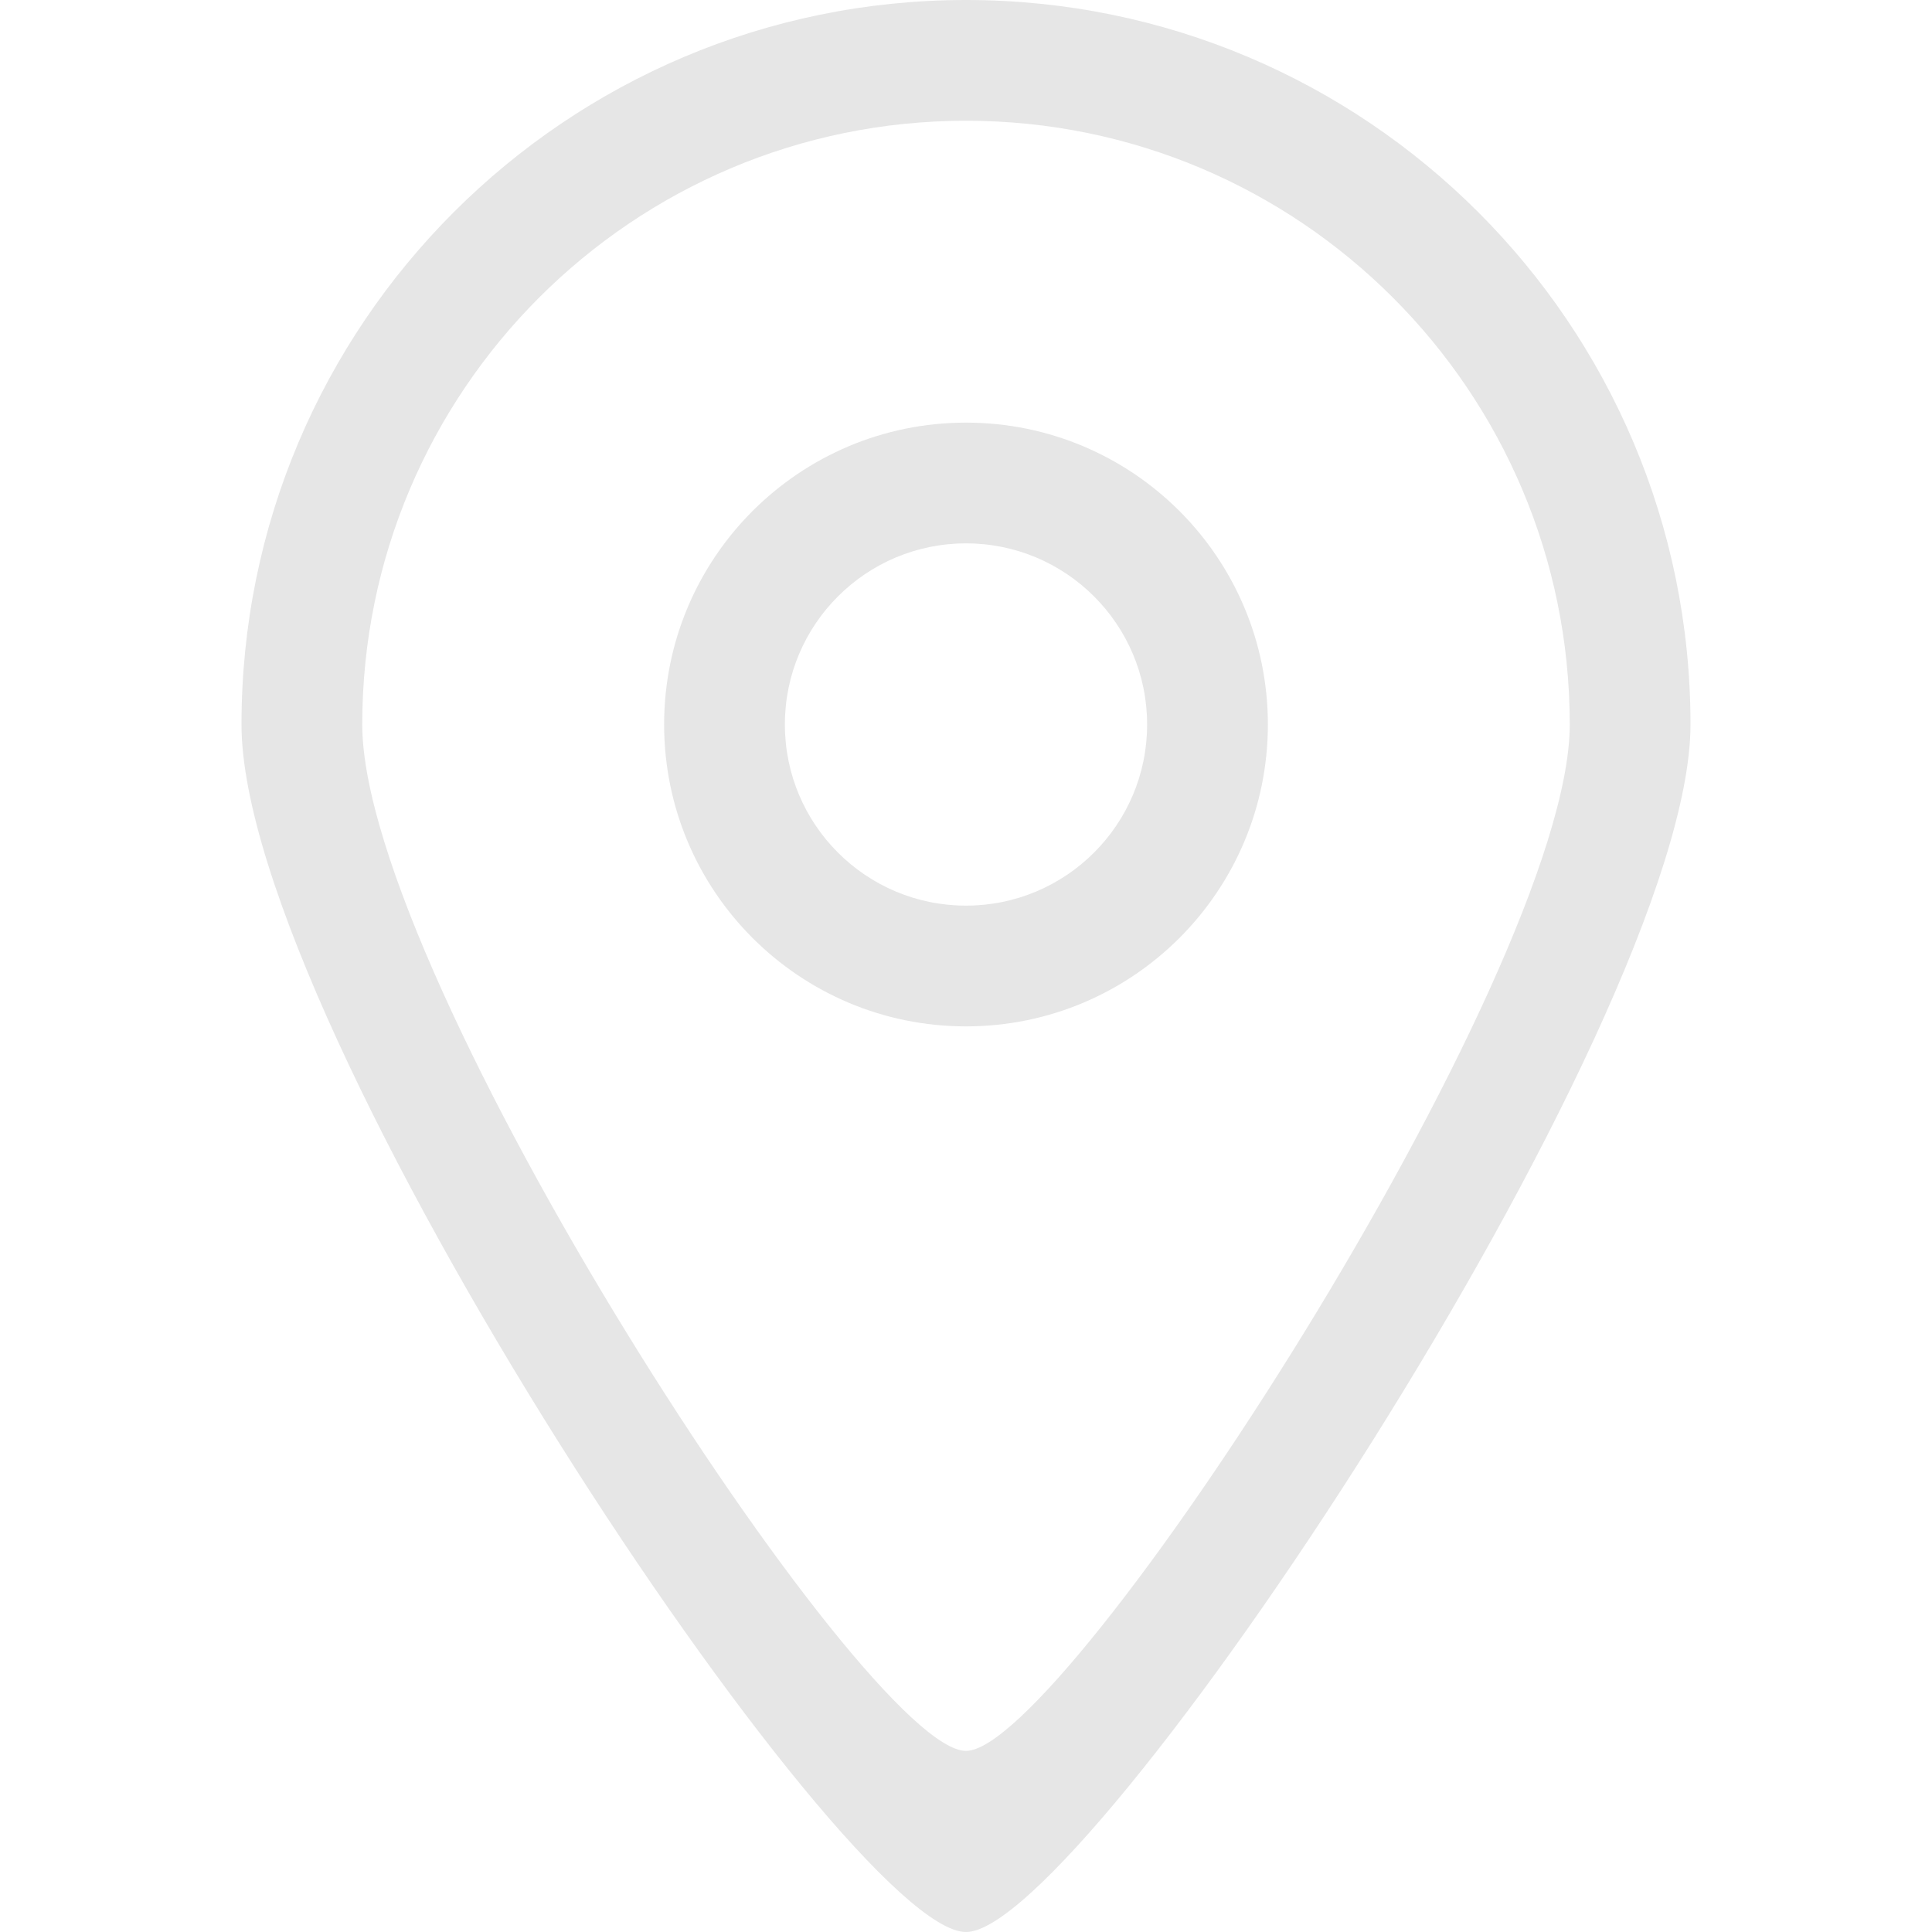
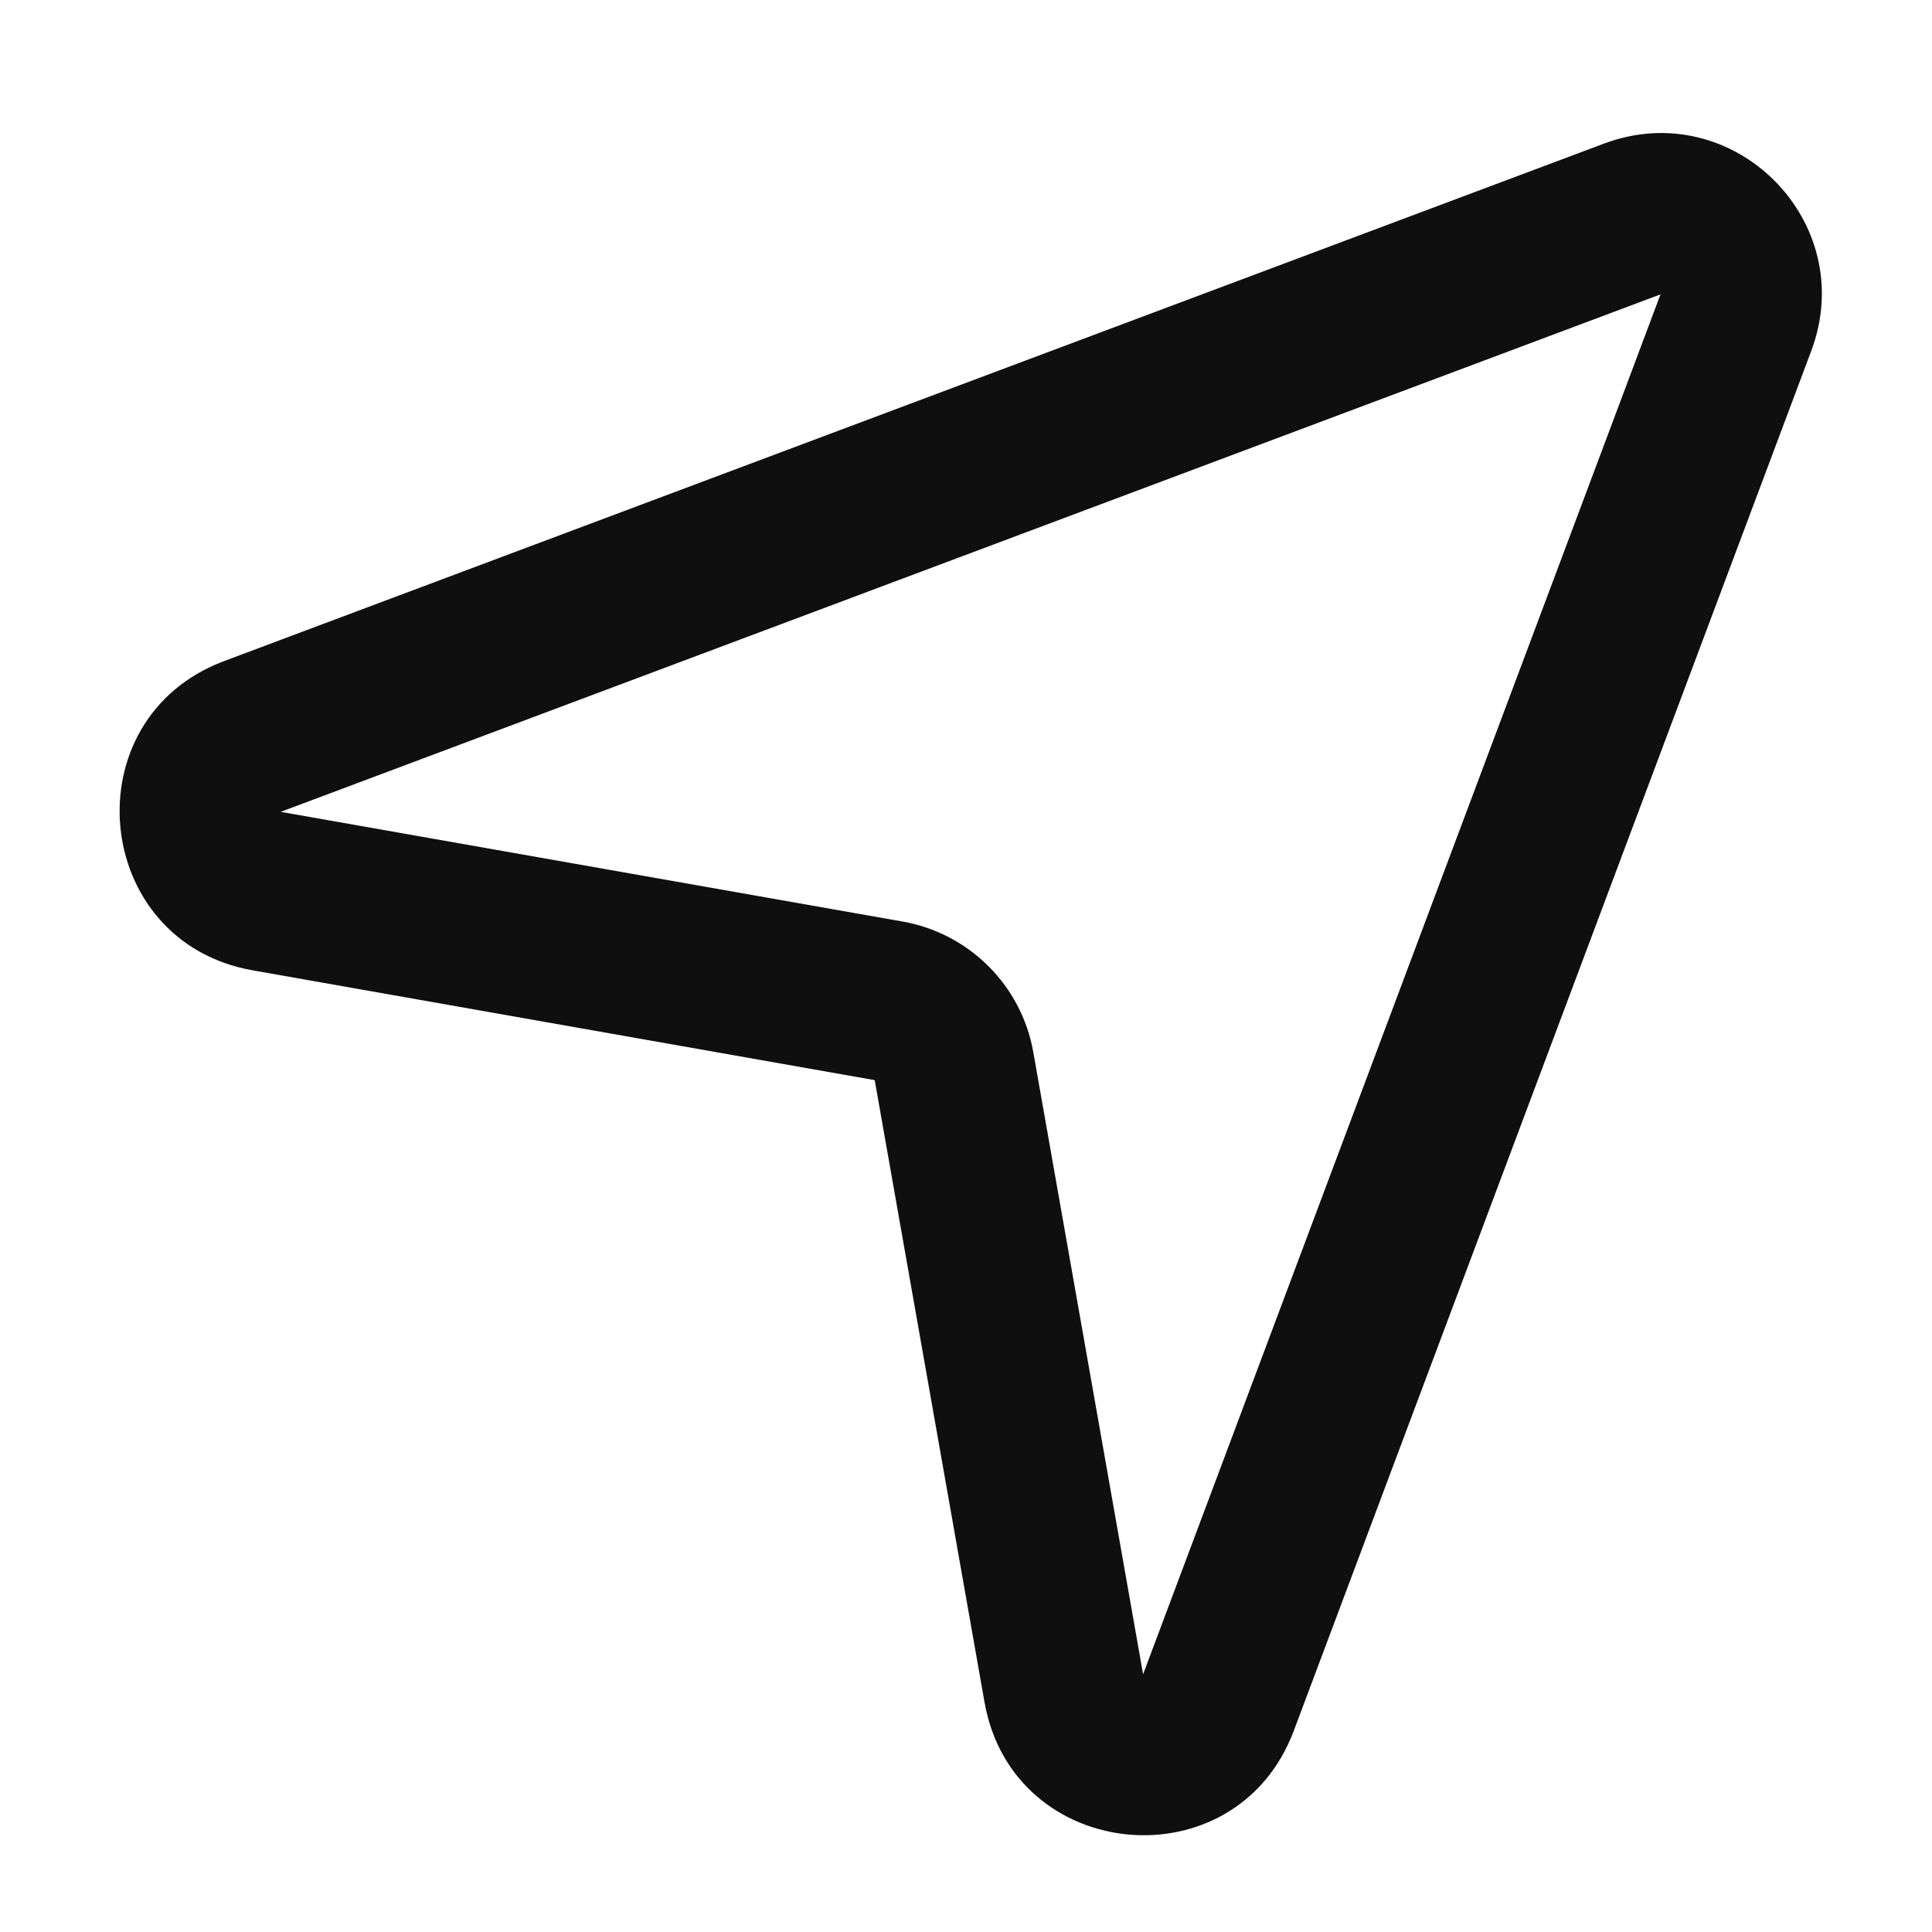
- <svg xmlns="http://www.w3.org/2000/svg" width="99px" height="99px" viewBox="-4 0 32 32" version="1.1" fill="#000000">
+ <svg xmlns="http://www.w3.org/2000/svg" width="97px" height="97px" viewBox="0 0 24 24" fill="none">
  <g id="SVGRepo_bgCarrier" stroke-width="0" />
  <g id="SVGRepo_tracerCarrier" stroke-linecap="round" stroke-linejoin="round" />
  <g id="SVGRepo_iconCarrier">
-     <defs> </defs>
-     <g id="Page-1" stroke="none" stroke-width="1" fill="none" fill-rule="evenodd">
-       <g id="Icon-Set" transform="translate(-104, -411)" fill="#e6e6e6">
-         <path d="M116,426 C114.343,426 113,424.657 113,423 C113,421.343 114.343,420 116,420 C117.657,420 119,421.343 119,423 C119,424.657 117.657,426 116,426 L116,426 Z M116,418 C113.239,418 111,420.238 111,423 C111,425.762 113.239,428 116,428 C118.761,428 121,425.762 121,423 C121,420.238 118.761,418 116,418 L116,418 Z M116,440 C114.337,440.009 106,427.181 106,423 C106,417.478 110.477,413 116,413 C121.523,413 126,417.478 126,423 C126,427.125 117.637,440.009 116,440 L116,440 Z M116,411 C109.373,411 104,416.373 104,423 C104,428.018 114.005,443.011 116,443 C117.964,443.011 128,427.95 128,423 C128,416.373 122.627,411 116,411 L116,411 Z" id="location"> </path>
-       </g>
-     </g>
+     <path fill-rule="evenodd" clip-rule="evenodd" d="M19.925 1.784C21.533 1.182 23.103 2.752 22.5 4.359L16.072 21.5C15.357 23.406 12.584 23.15 12.23 21.145L10.866 13.418L3.139 12.054C1.134 11.701 0.878 8.927 2.784 8.212L19.925 1.784ZM20.627 3.657L3.487 10.085L11.214 11.448C12.042 11.595 12.69 12.243 12.836 13.07L14.2 20.798L20.627 3.657Z" fill="#0F0F0F" />
  </g>
</svg>
